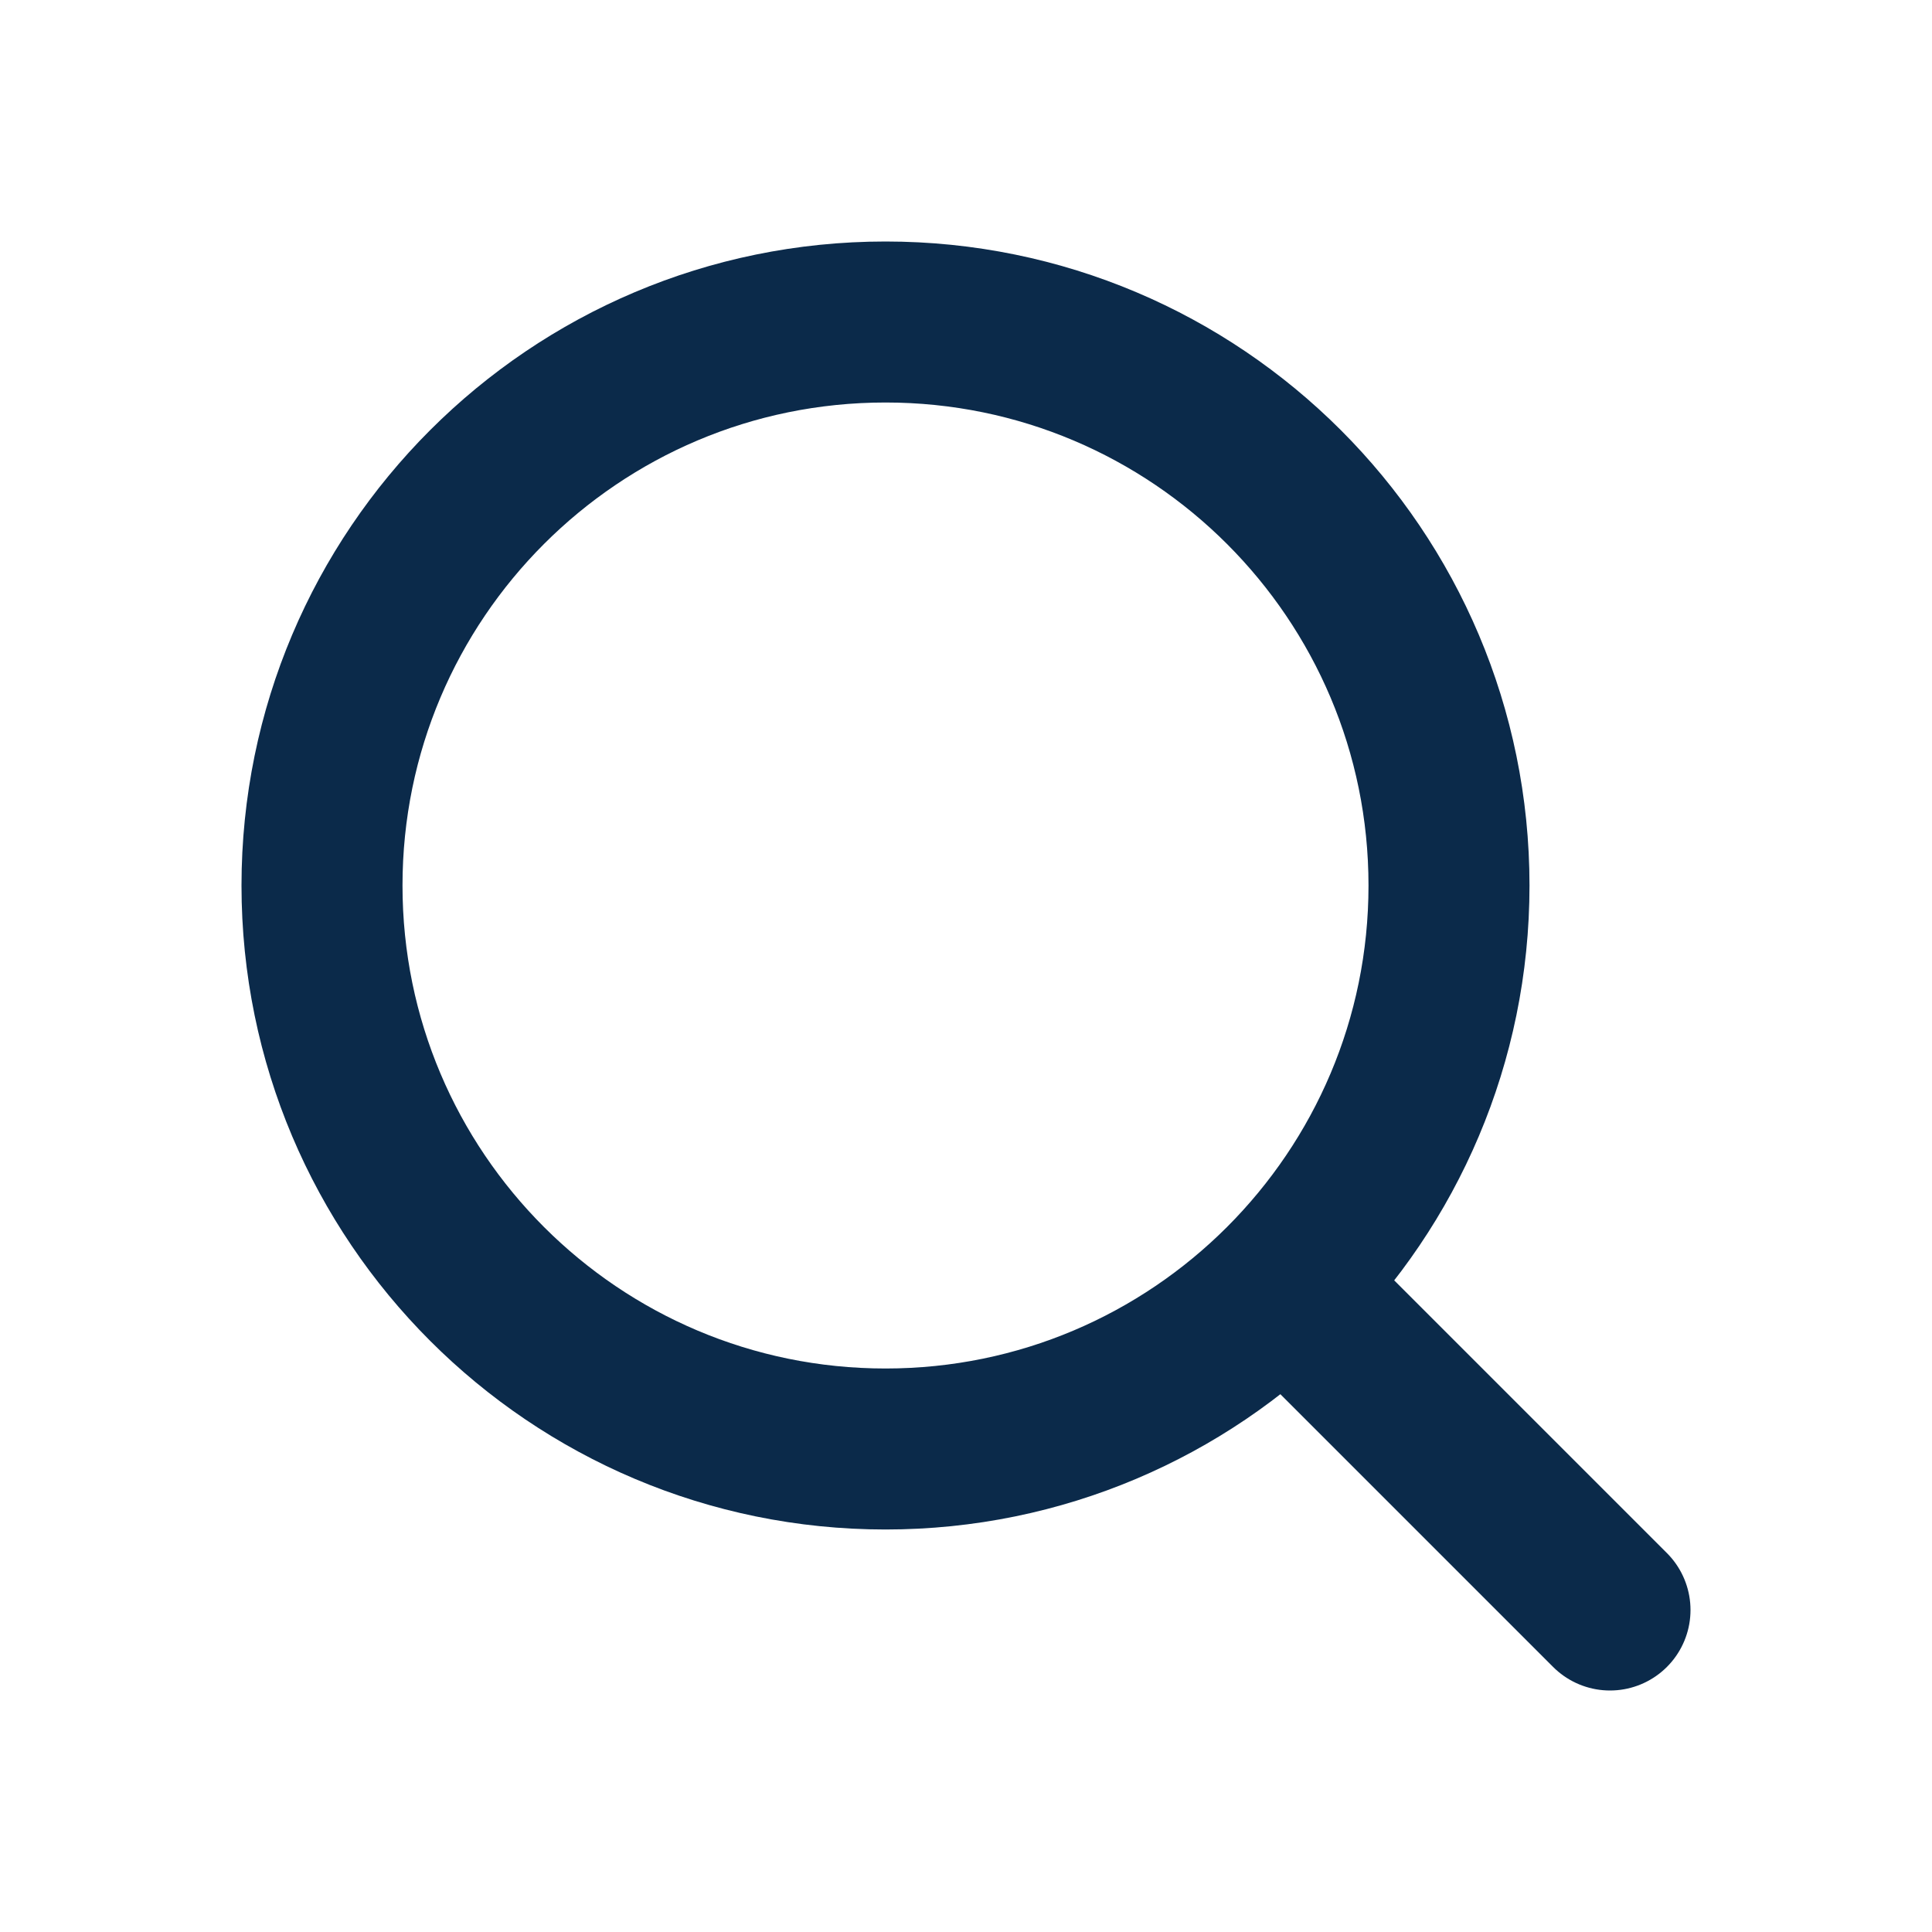
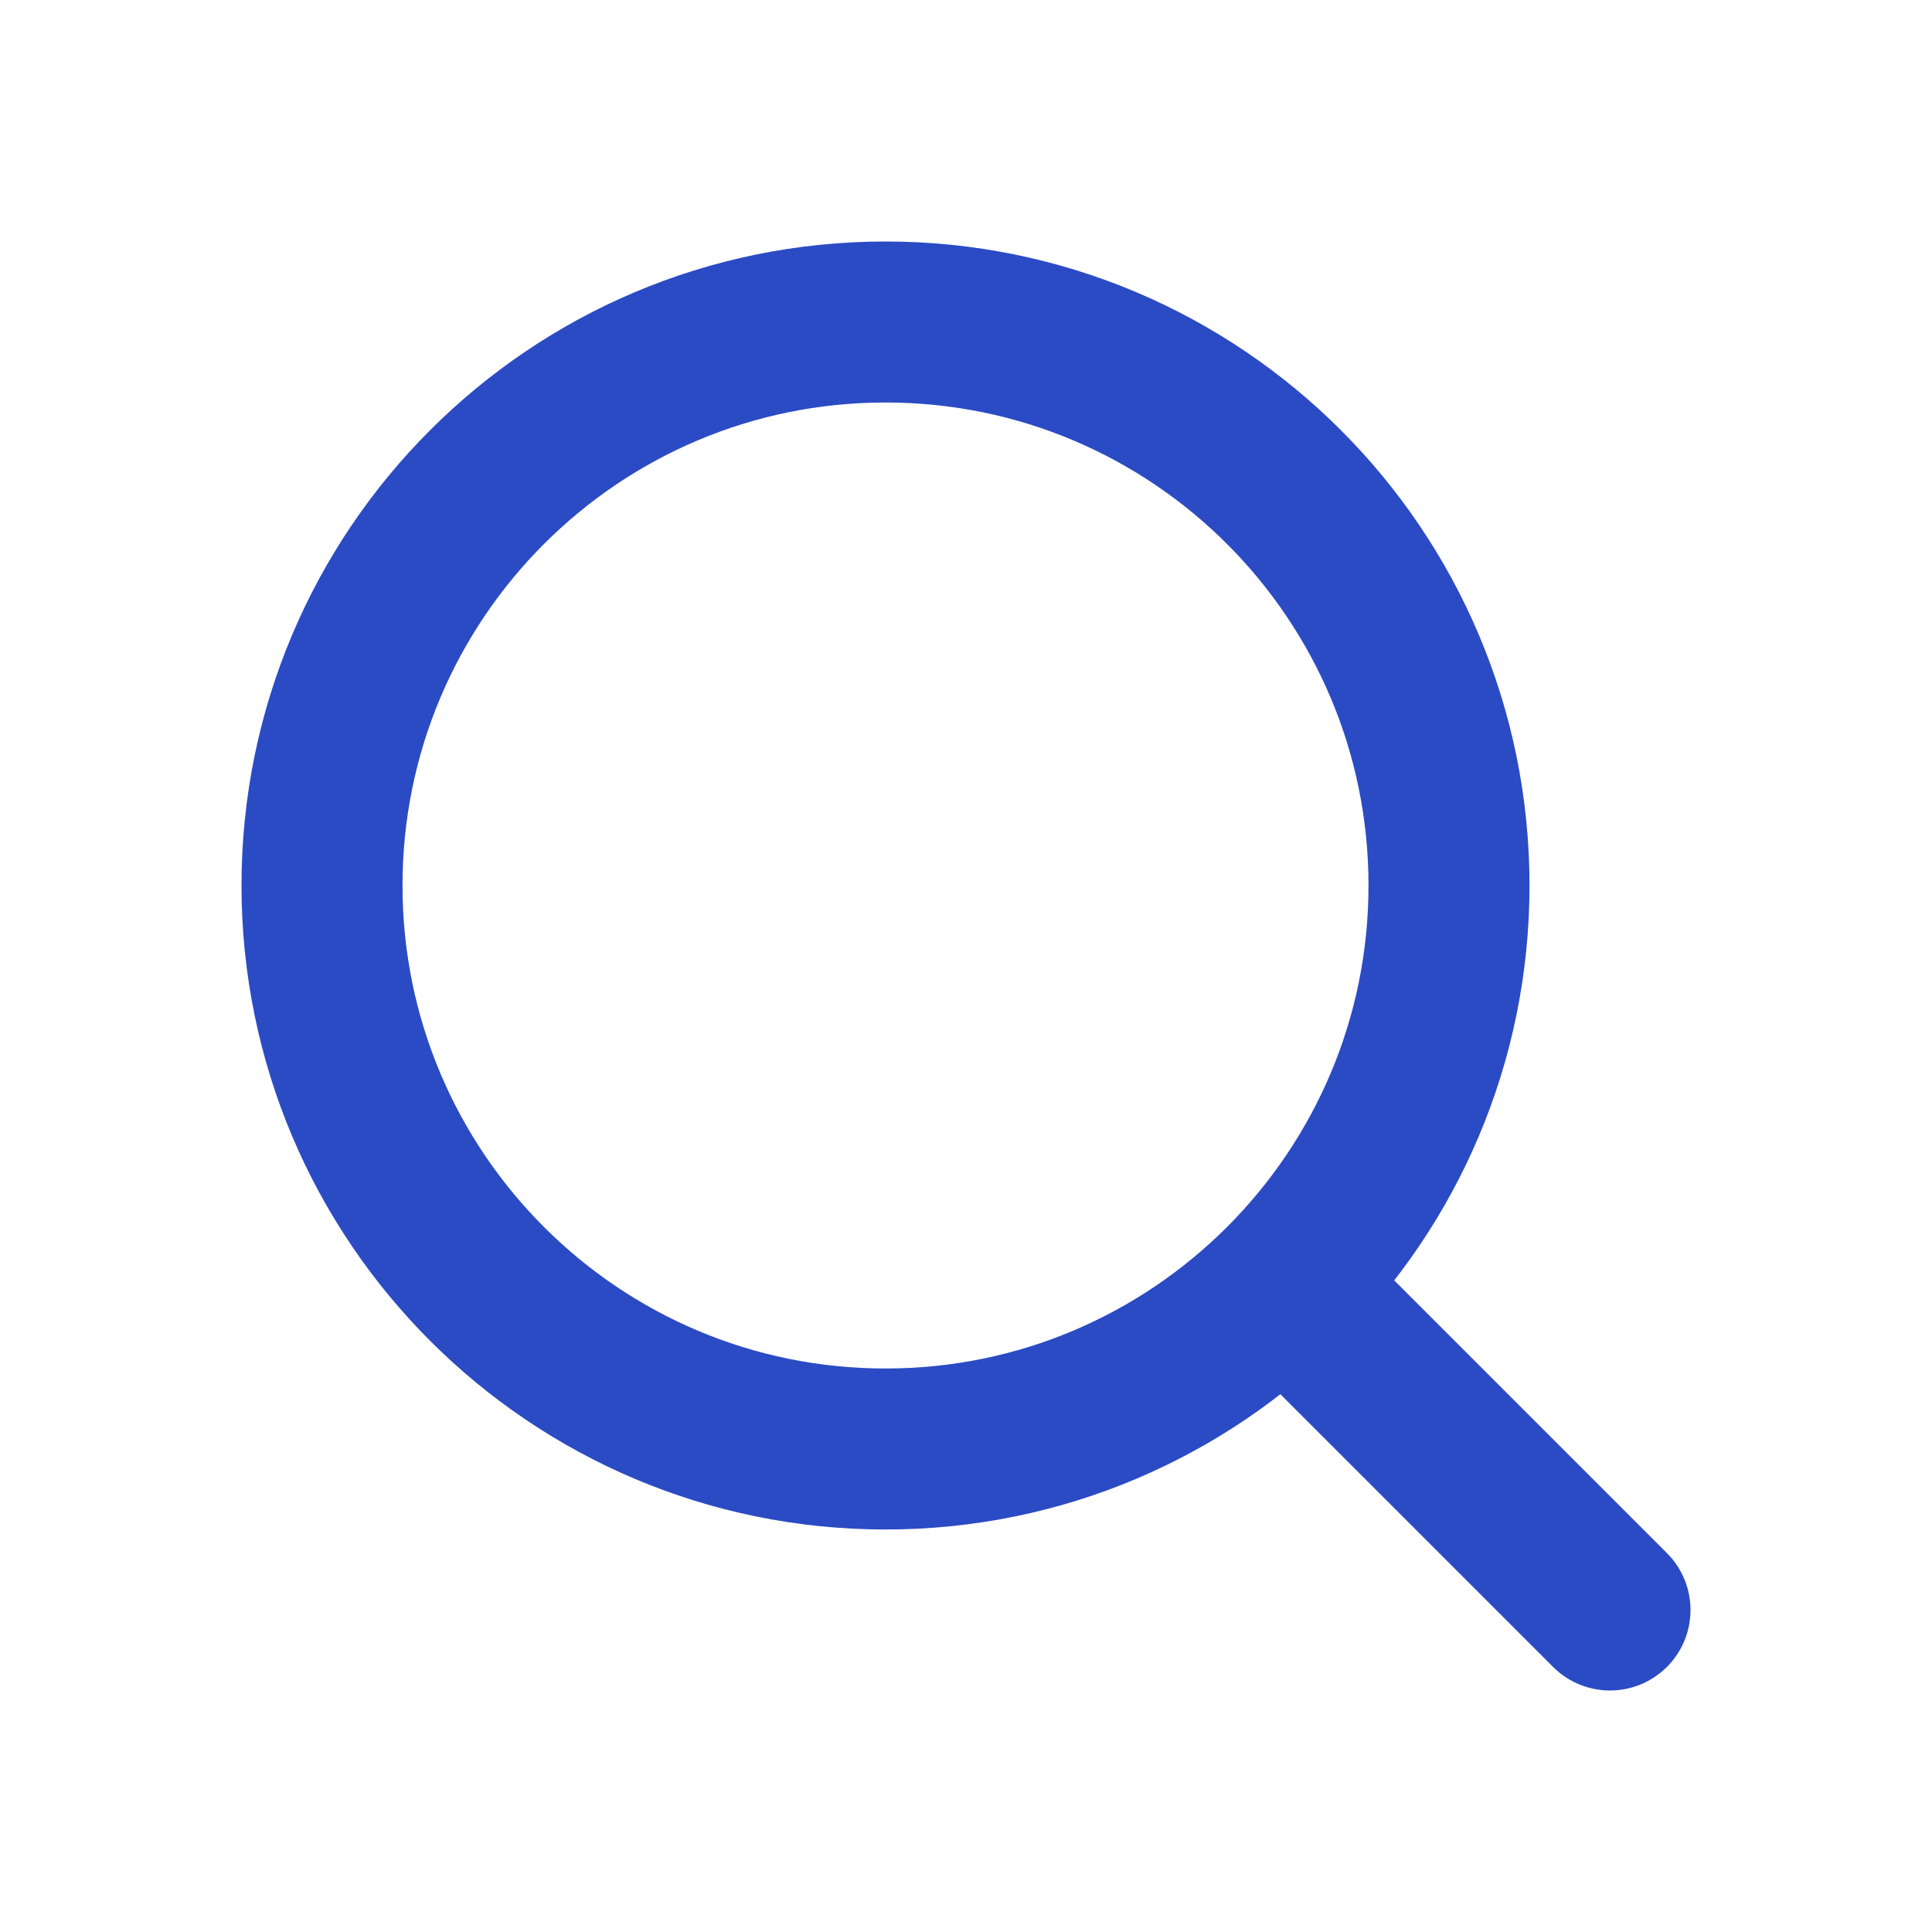
<svg xmlns="http://www.w3.org/2000/svg" preserveAspectRatio="none" overflow="visible" style="display: block;" width="18" height="18" viewBox="0 0 18 18" fill="none">
  <g id="Icon Â· search">
-     <path id="Vector" d="M13.5 8.25C13.5 11.149 11.149 13.5 8.25 13.5C5.351 13.5 3 11.149 3 8.25C3 5.351 5.351 3 8.25 3C11.149 3 13.5 5.351 13.5 8.25Z" stroke-width="1.5" stroke-linecap="round" stroke="#0B2A4A" />
-     <path id="Vector_2" d="M15 15L12 12" stroke-width="1.5" stroke-linecap="round" stroke="#0B2A4A" />
+     <path id="Vector" d="M13.5 8.25C13.5 11.149 11.149 13.5 8.25 13.5C5.351 13.5 3 11.149 3 8.25C3 5.351 5.351 3 8.25 3C11.149 3 13.5 5.351 13.5 8.25Z" stroke-width="1.5" stroke-linecap="round" stroke="#2B4BC4" />
+     <path id="Vector_2" d="M15 15L12 12" stroke-width="1.5" stroke-linecap="round" stroke="#2B4BC4" />
  </g>
</svg>
